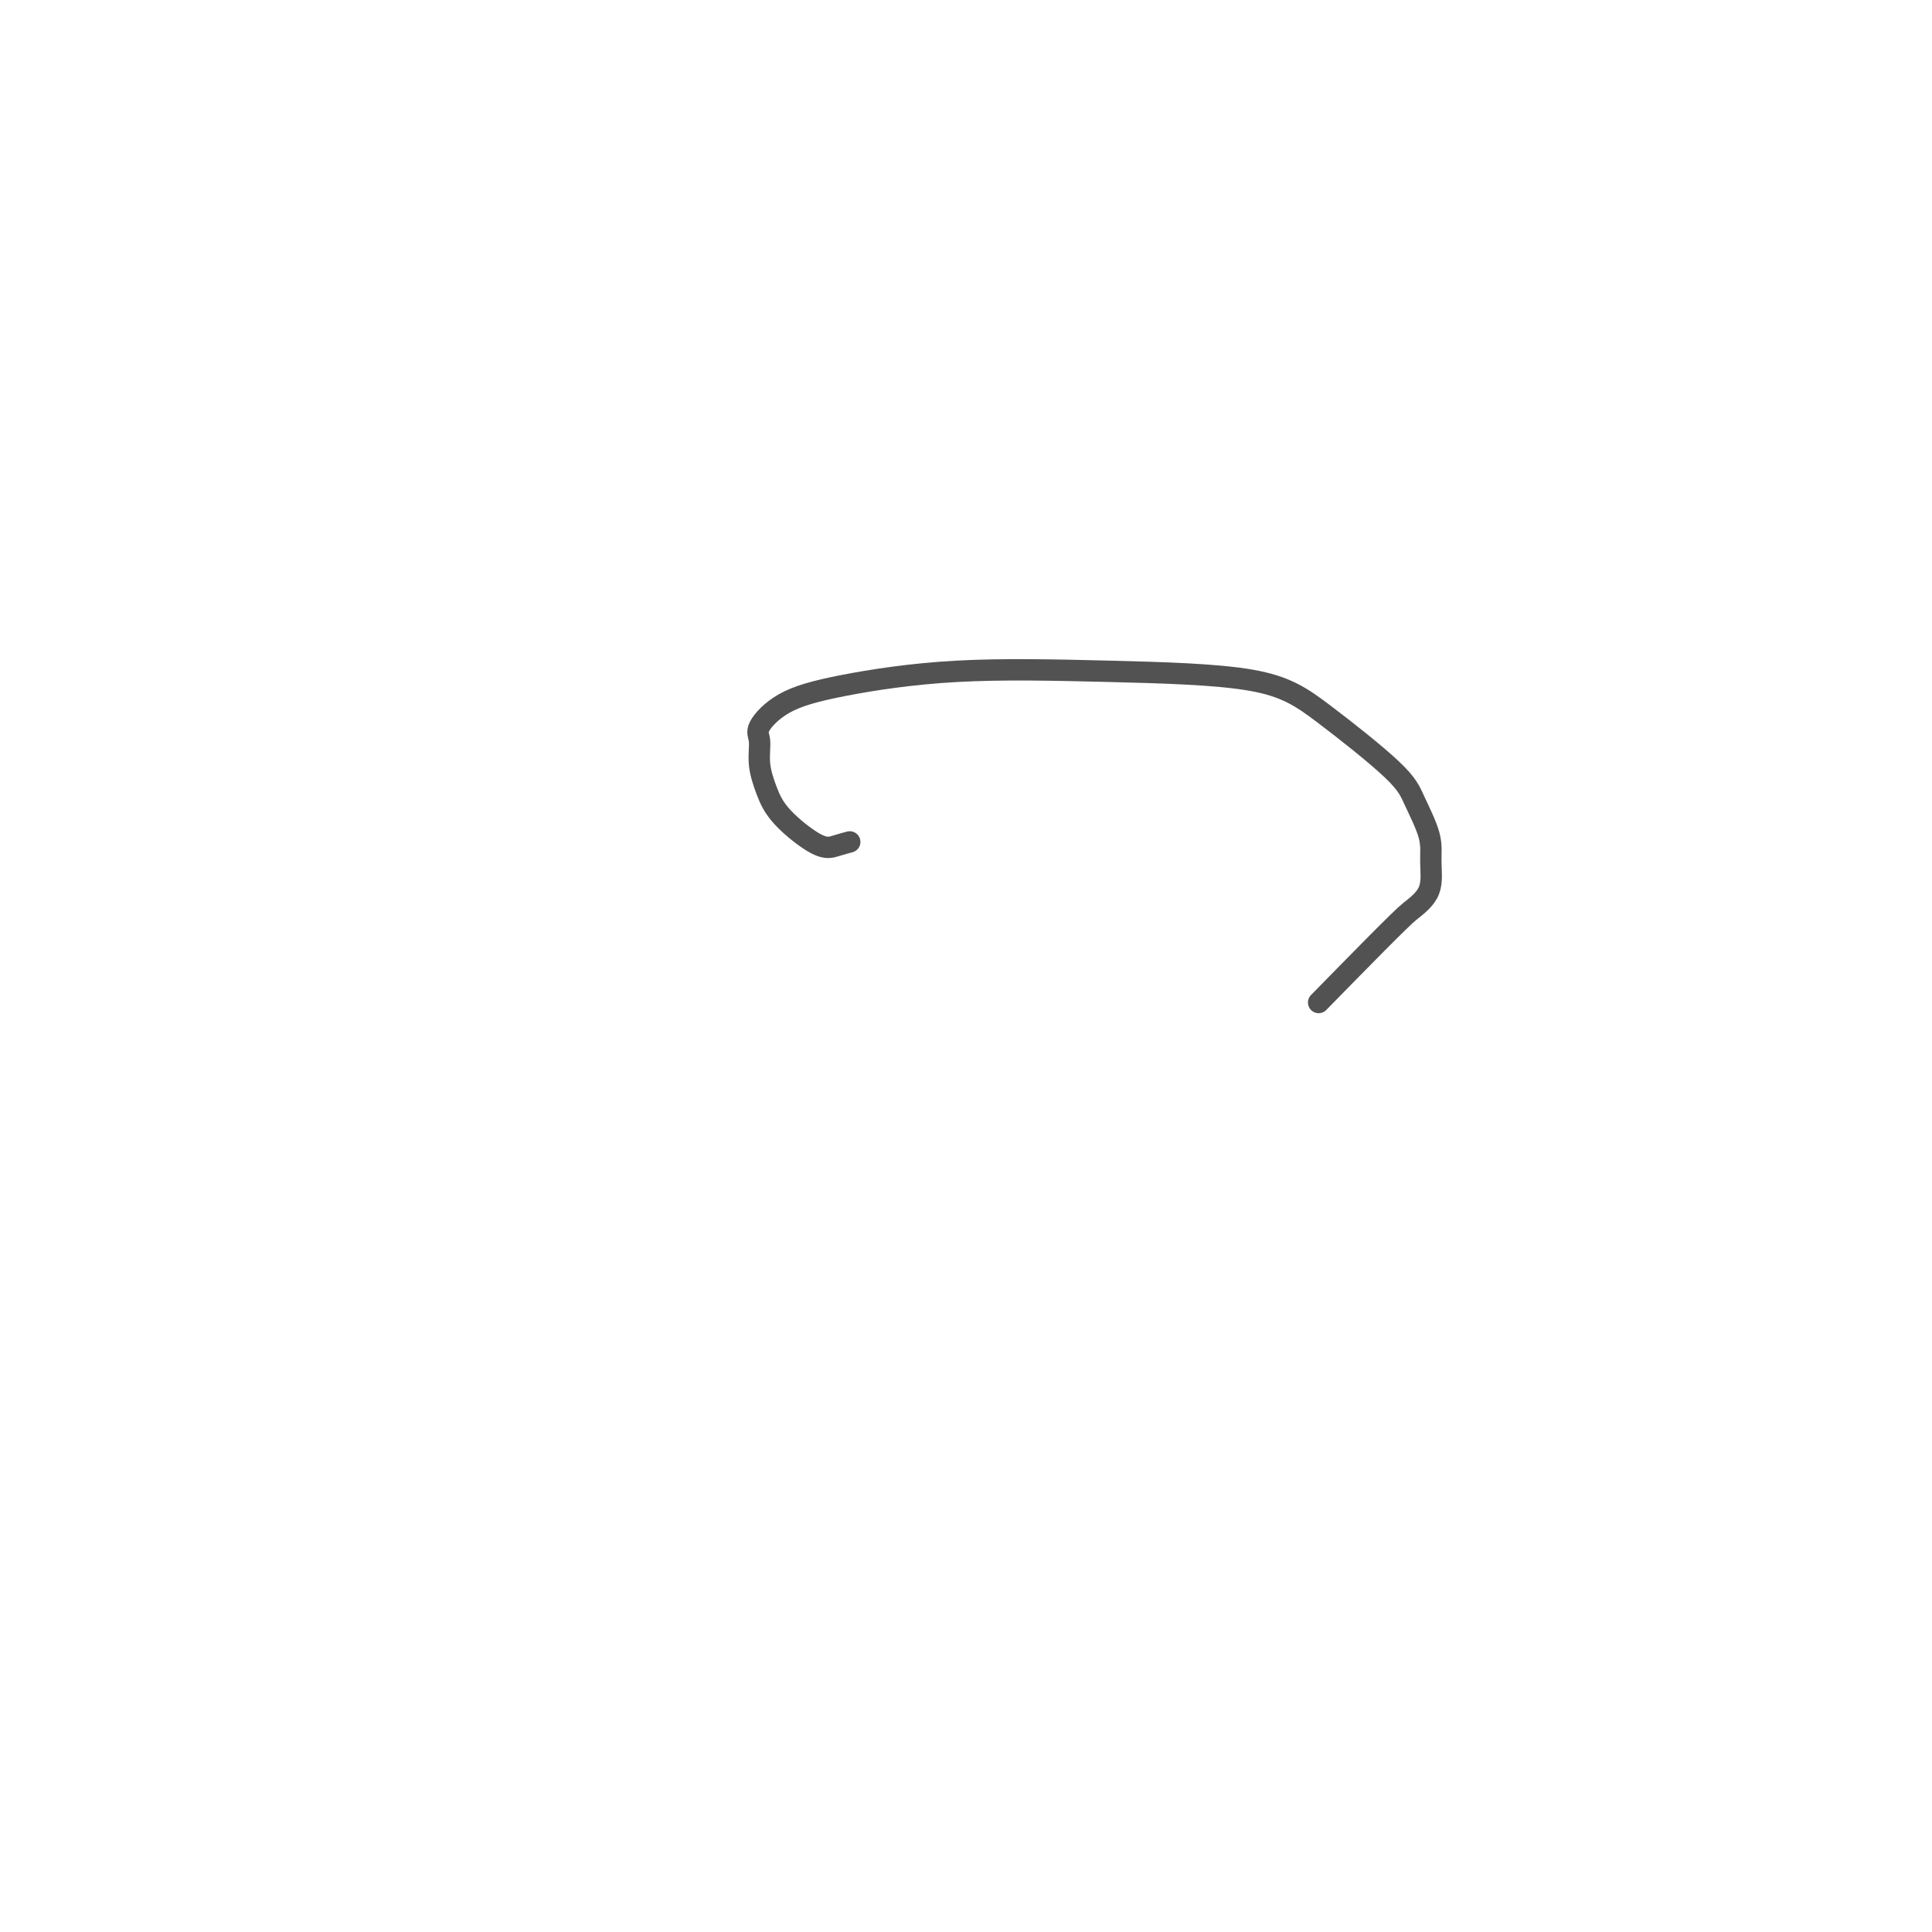
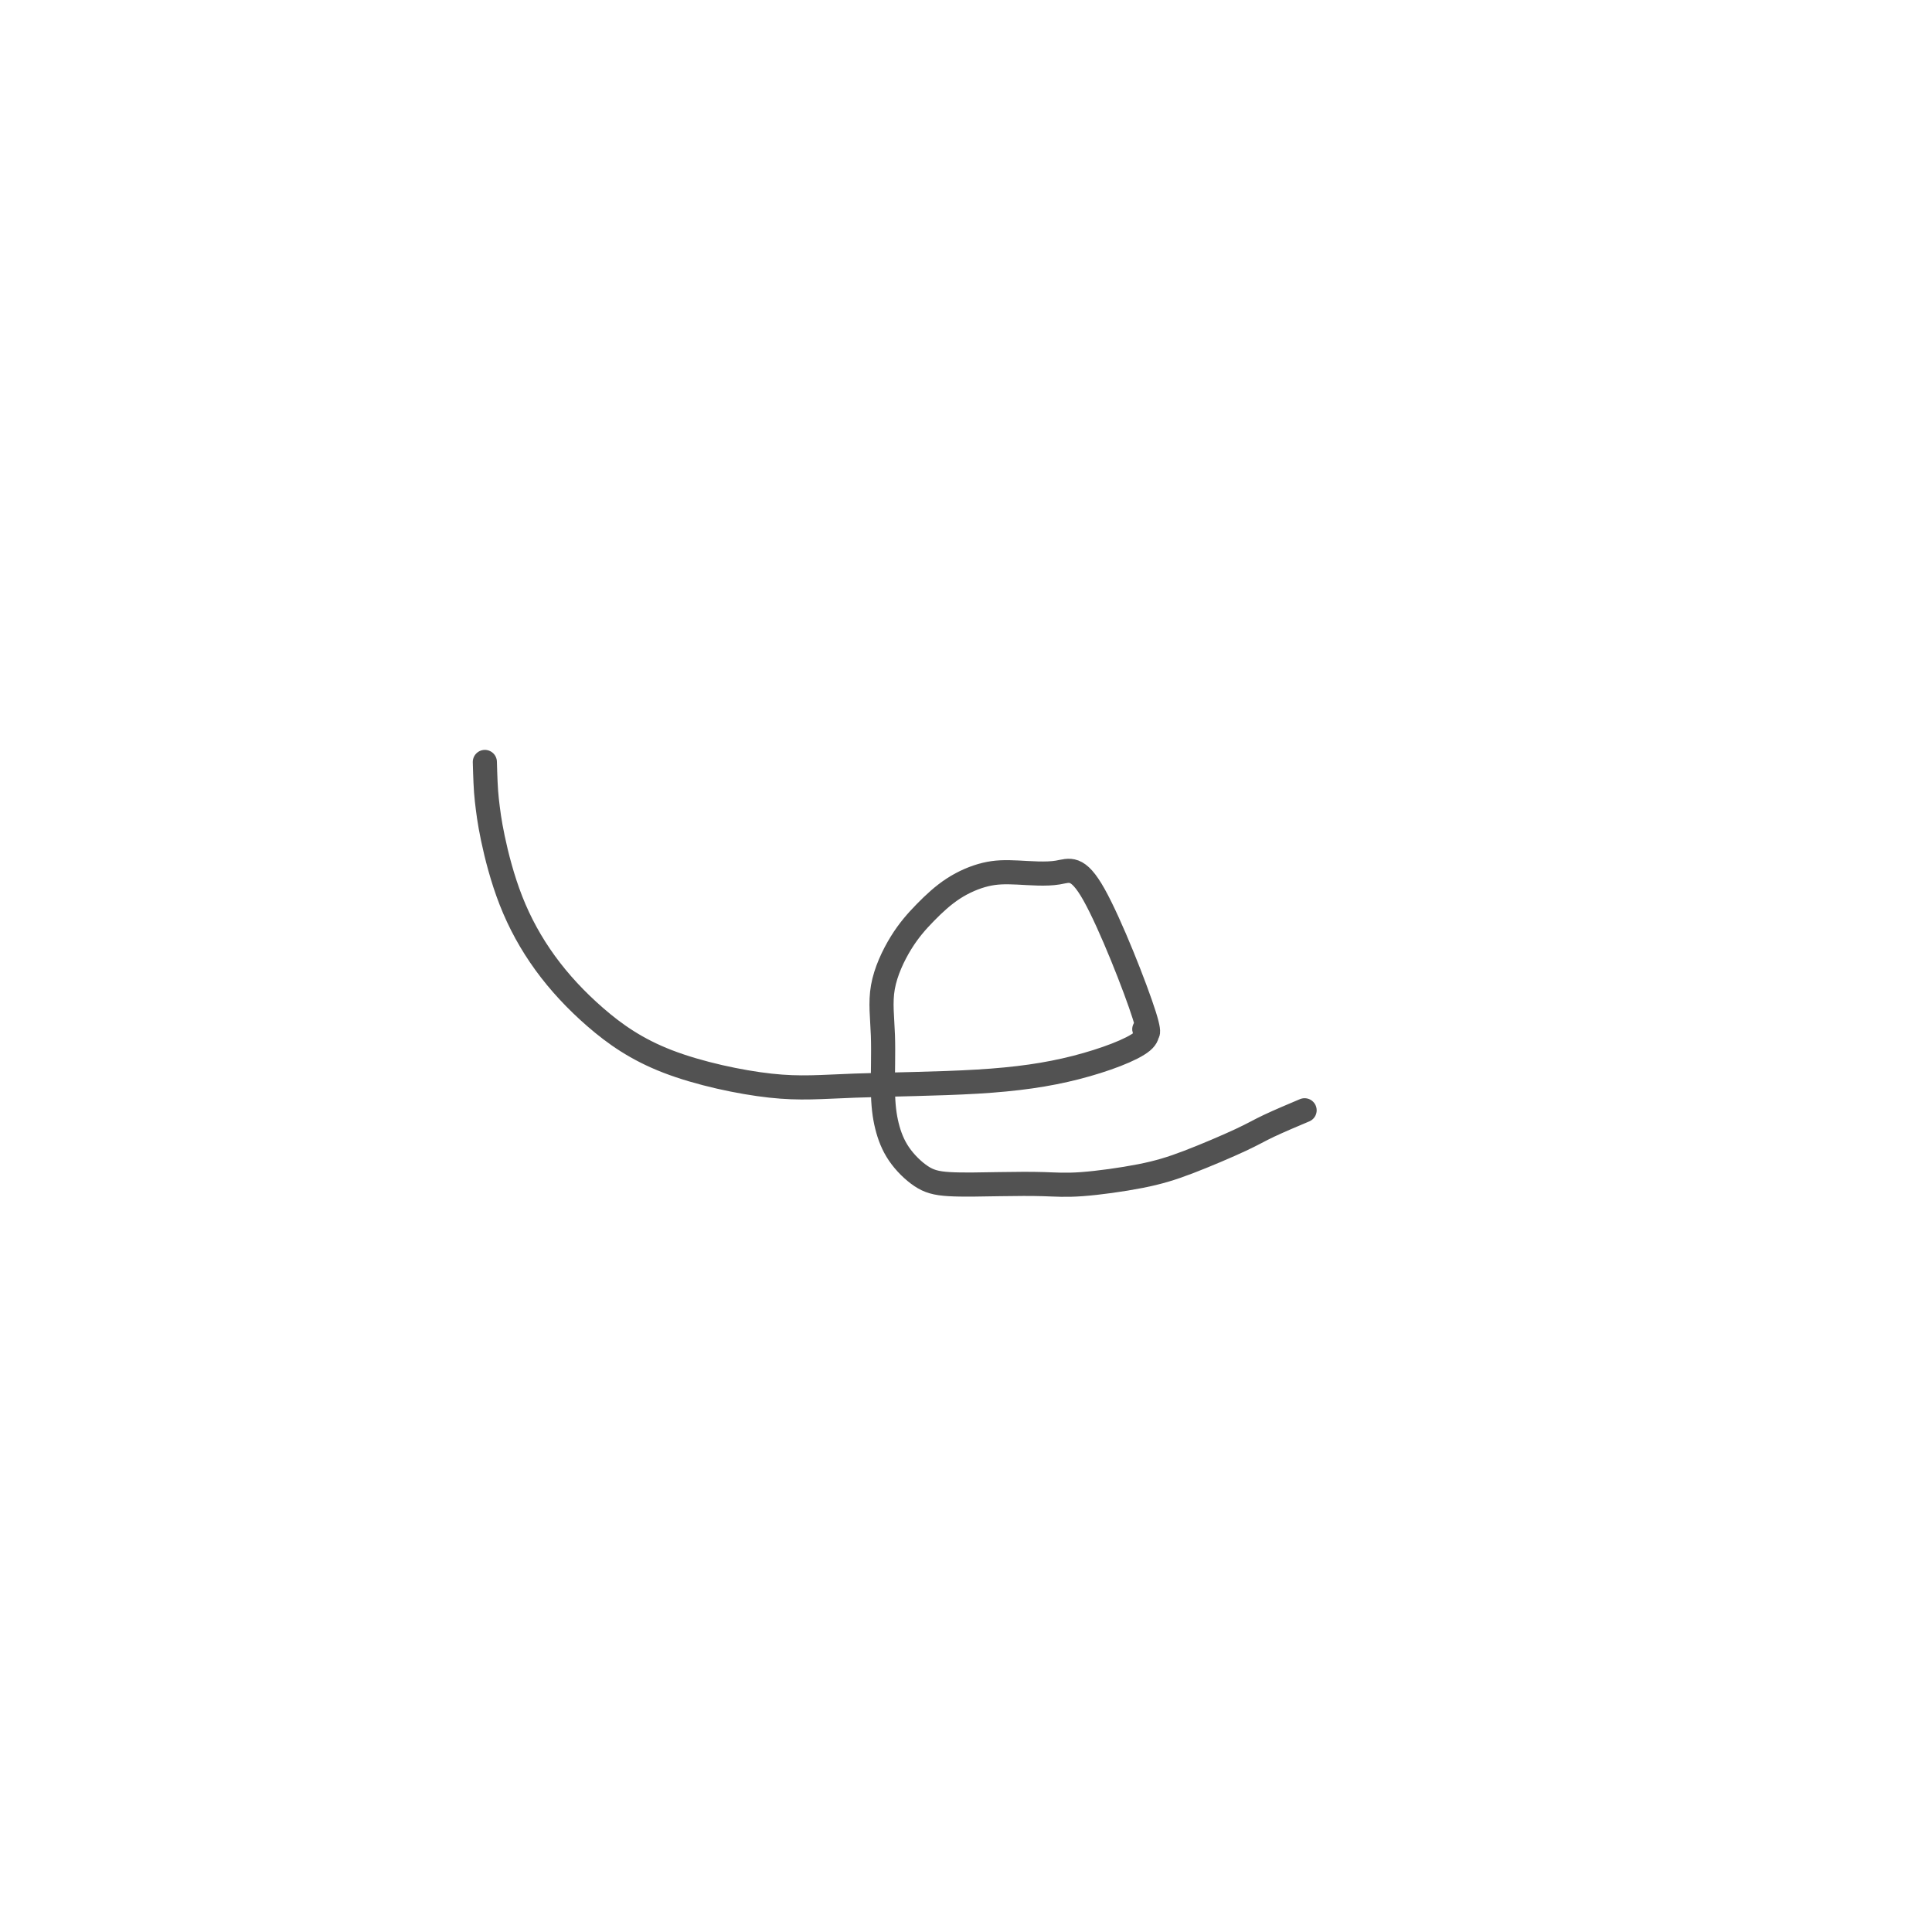
- <svg xmlns="http://www.w3.org/2000/svg" version="1.1" width="1084.992" height="1084.992">
+ <svg xmlns="http://www.w3.org/2000/svg" version="1.1" width="960.996" height="960.996">
  <g fill="none" fill-rule="nonzero" stroke="#181818" stroke-width="12" stroke-linecap="round" stroke-linejoin="round" stroke-miterlimit="10" stroke-dasharray="" stroke-dashoffset="0" font-family="none" font-weight="none" font-size="none" text-anchor="none" style="mix-blend-mode: normal">
-     <path d="M476.535,472.996c0.597,-0.161 1.194,-0.321 0.001,0c-1.193,0.321 -4.175,1.124 -7.001,2c-2.826,0.876 -5.497,1.824 -11,-1c-5.503,-2.824 -13.837,-9.42 -19,-15c-5.163,-5.58 -7.155,-10.145 -9,-15c-1.845,-4.855 -3.542,-9.999 -4,-15c-0.458,-5.001 0.323,-9.86 0,-13c-0.323,-3.14 -1.751,-4.563 0,-8c1.751,-3.437 6.682,-8.89 14,-13c7.318,-4.11 17.025,-6.879 33,-10c15.975,-3.121 38.218,-6.594 64,-8c25.782,-1.406 55.101,-0.744 85,0c29.899,0.744 60.377,1.569 80,5c19.623,3.431 28.391,9.469 41,19c12.609,9.531 29.057,22.555 38,31c8.943,8.445 10.38,12.313 13,18c2.62,5.687 6.424,13.195 8,19c1.576,5.805 0.924,9.909 1,15c0.076,5.091 0.879,11.169 -1,16c-1.879,4.831 -6.439,8.416 -11,12c-4.561,3.584 -27.78,27.292 -51,51" opacity="0.75" />
+     <path d="M647.168,553.004c1.561,-0.657 3.123,-1.314 0.001,0c-3.122,1.314 -10.927,4.598 -16.001,7c-5.074,2.402 -7.417,3.922 -14,7c-6.583,3.078 -17.407,7.714 -26,11c-8.593,3.286 -14.955,5.222 -24,7c-9.045,1.778 -20.774,3.398 -29,4c-8.226,0.602 -12.951,0.187 -19,0c-6.049,-0.187 -13.424,-0.146 -22,0c-8.576,0.146 -18.355,0.397 -25,0c-6.645,-0.397 -10.157,-1.442 -14,-4c-3.843,-2.558 -8.017,-6.629 -11,-11c-2.983,-4.371 -4.775,-9.041 -6,-14c-1.225,-4.959 -1.885,-10.207 -2,-18c-0.115,-7.793 0.313,-18.129 0,-27c-0.313,-8.871 -1.367,-16.275 0,-24c1.367,-7.725 5.155,-15.77 9,-22c3.845,-6.23 7.749,-10.645 12,-15c4.251,-4.355 8.851,-8.648 14,-12c5.149,-3.352 10.848,-5.761 16,-7c5.152,-1.239 9.759,-1.307 16,-1c6.241,0.307 14.117,0.991 20,0c5.883,-0.991 9.774,-3.656 18,11c8.226,14.656 20.786,46.634 25,60c4.214,13.366 0.082,8.119 0,7c-0.082,-1.119 3.888,1.89 -1,6c-4.888,4.11 -18.632,9.321 -33,13c-14.368,3.679 -29.359,5.825 -49,7c-19.641,1.175 -43.932,1.38 -61,2c-17.068,0.62 -26.911,1.654 -42,0c-15.089,-1.654 -35.422,-5.996 -51,-12c-15.578,-6.004 -26.401,-13.67 -36,-22c-9.599,-8.33 -17.975,-17.326 -25,-27c-7.025,-9.674 -12.699,-20.028 -17,-31c-4.301,-10.972 -7.229,-22.564 -9,-31c-1.771,-8.436 -2.386,-13.718 -3,-19c-0.614,-5.282 -0.807,-12.141 -1,-19" opacity="0.75" />
  </g>
</svg>
